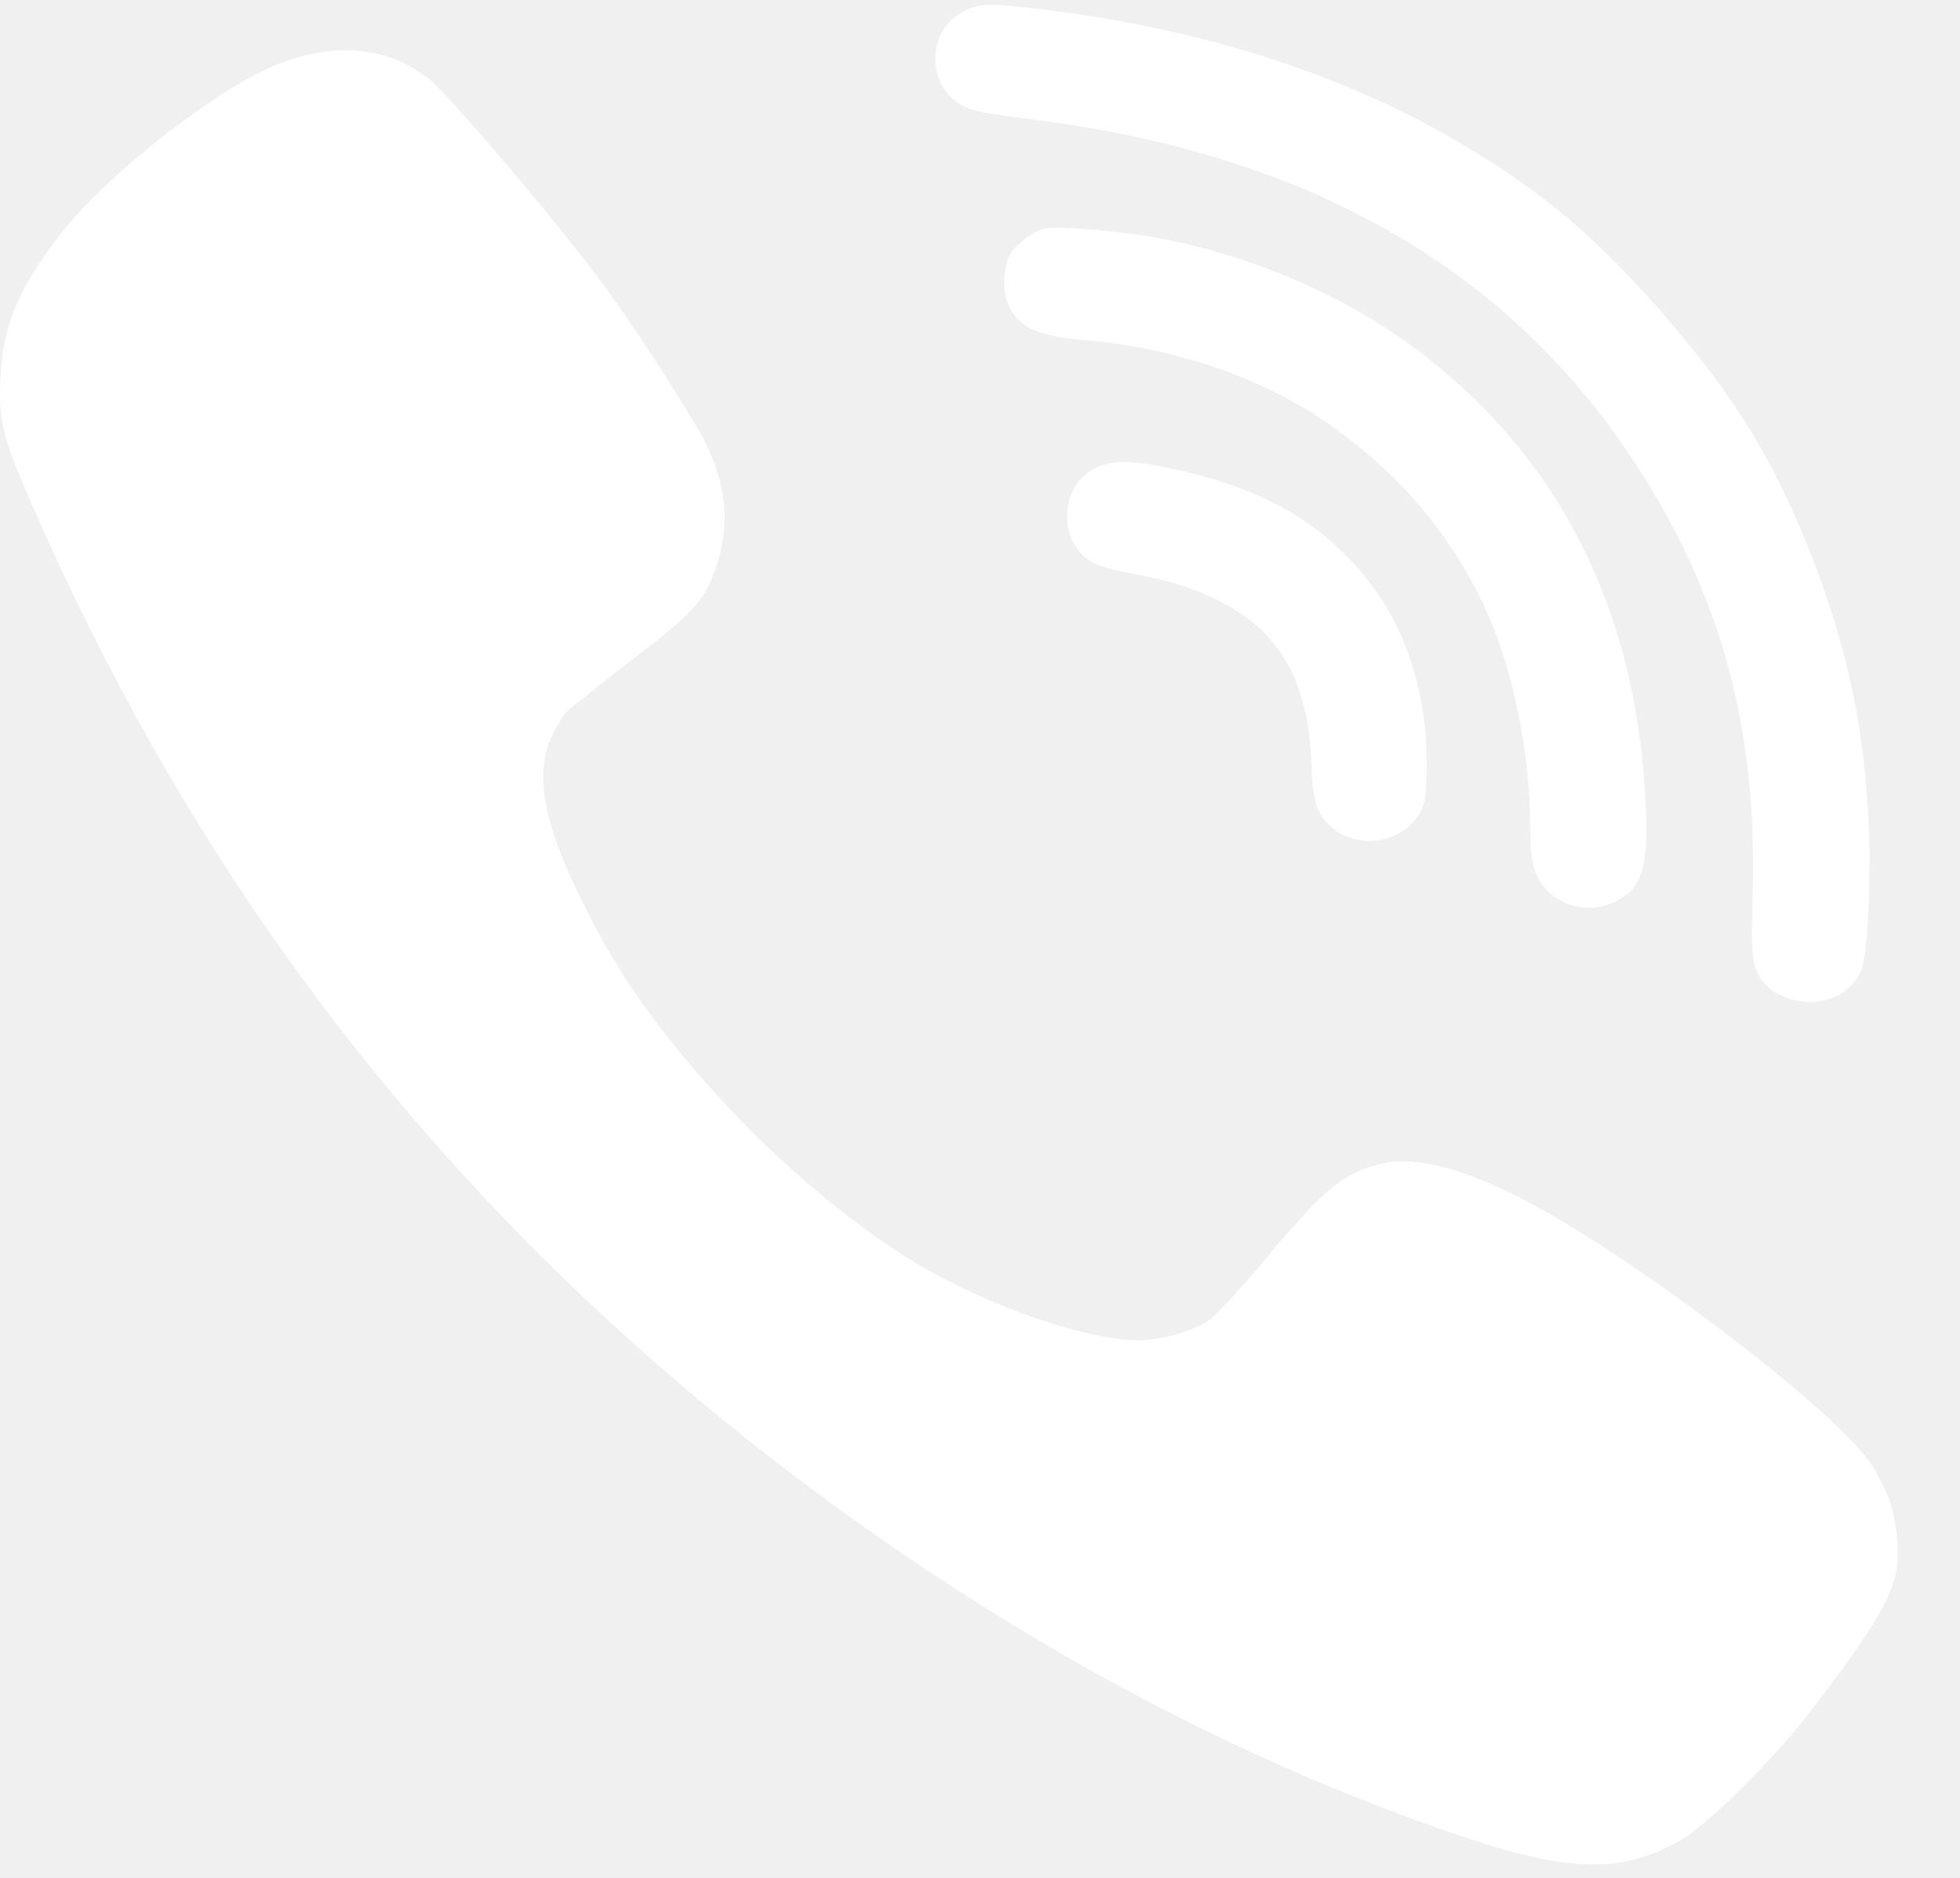
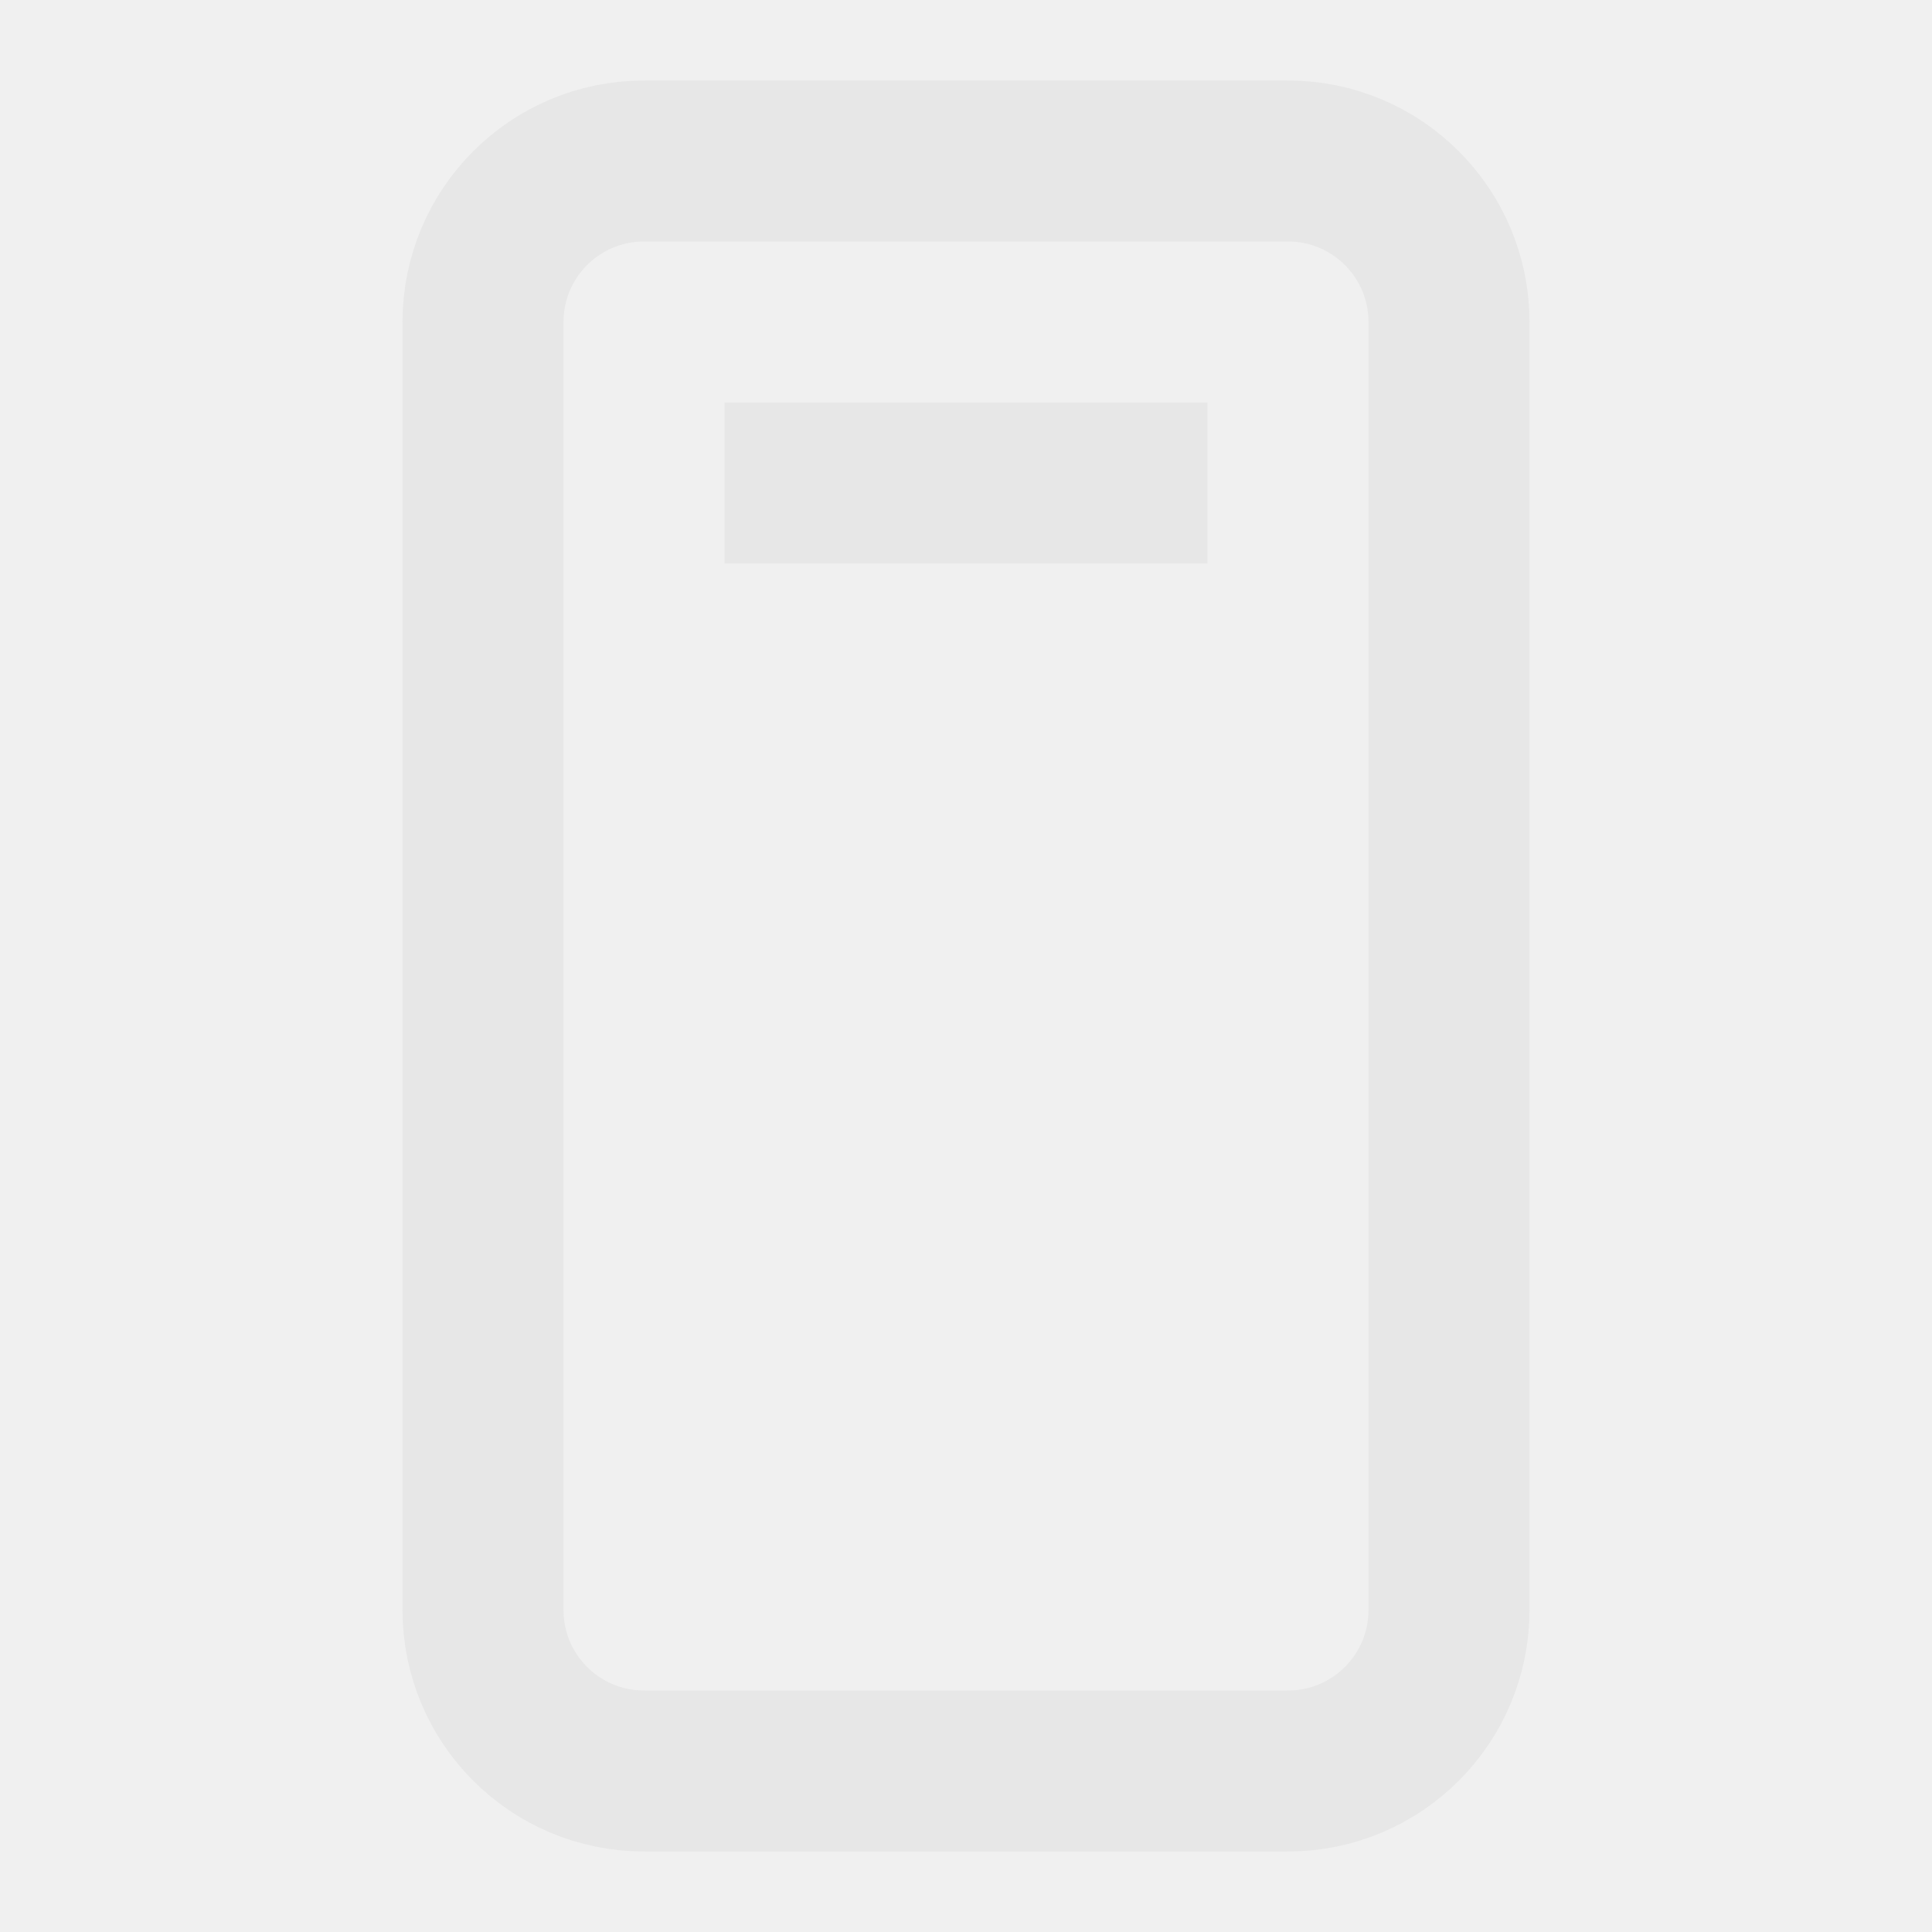
- <svg xmlns="http://www.w3.org/2000/svg" width="24" height="23" viewBox="0 0 24 23" fill="none">
-   <path d="M17.445 8.866C17.352 8.132 17.117 7.556 16.7 7.045C16.159 6.388 15.468 5.994 14.444 5.761C13.777 5.605 13.508 5.623 13.266 5.835C13.042 6.033 12.998 6.431 13.169 6.689C13.29 6.876 13.43 6.943 13.817 7.016C14.333 7.108 14.69 7.226 15.014 7.405C15.703 7.787 16.023 8.385 16.058 9.354C16.074 9.808 16.115 9.948 16.28 10.11C16.586 10.404 17.131 10.347 17.362 9.994C17.447 9.861 17.46 9.803 17.469 9.494C17.475 9.303 17.466 9.019 17.445 8.866Z" fill="white" />
-   <path d="M20.142 9.694C20.006 7.445 19.091 5.636 17.454 4.363C16.532 3.648 15.417 3.156 14.195 2.917C13.747 2.831 12.923 2.762 12.782 2.801C12.648 2.838 12.46 2.977 12.376 3.103C12.287 3.239 12.267 3.543 12.342 3.719C12.465 4.013 12.693 4.117 13.331 4.171C14.315 4.254 15.329 4.586 16.096 5.078C16.971 5.638 17.667 6.404 18.117 7.304C18.506 8.078 18.745 9.193 18.738 10.191C18.736 10.552 18.794 10.756 18.945 10.905C19.173 11.134 19.505 11.184 19.798 11.032C20.123 10.868 20.199 10.579 20.142 9.694Z" fill="white" />
-   <path d="M23.127 18.353C23.081 18.225 22.974 18.026 22.898 17.913C22.418 17.215 19.836 15.273 18.548 14.637C17.812 14.274 17.267 14.153 16.863 14.267C16.428 14.384 16.199 14.579 15.471 15.449C15.177 15.798 14.876 16.125 14.796 16.176C14.598 16.308 14.209 16.415 13.934 16.415C13.298 16.411 12.142 16.014 11.254 15.493C10.564 15.089 9.679 14.366 9.001 13.65C8.2 12.809 7.655 12.068 7.224 11.23C6.667 10.155 6.526 9.497 6.759 9.016C6.816 8.895 6.892 8.767 6.927 8.726C6.961 8.69 7.319 8.407 7.716 8.098C8.494 7.504 8.619 7.368 8.764 6.96C8.947 6.443 8.898 5.914 8.616 5.381C8.398 4.978 7.83 4.096 7.418 3.527C6.873 2.778 5.516 1.178 5.245 0.961C4.757 0.579 4.132 0.513 3.442 0.77C2.714 1.042 1.349 2.099 0.765 2.837C0.239 3.505 0.037 3.979 0.007 4.603C-0.02 5.117 0.026 5.33 0.308 5.987C2.515 11.142 5.809 15.258 10.335 18.526C12.699 20.233 15.151 21.533 17.694 22.421C19.177 22.939 19.821 22.965 20.58 22.539C20.9 22.355 21.693 21.573 22.135 21.004C22.867 20.057 23.138 19.62 23.214 19.271C23.268 19.032 23.226 18.618 23.127 18.353Z" fill="white" />
-   <path d="M22.888 10.21C22.839 8.938 22.616 7.895 22.152 6.731C21.693 5.587 21.229 4.841 20.353 3.831C19.524 2.884 18.881 2.343 17.86 1.741C16.436 0.903 14.703 0.348 12.761 0.115C12.099 0.033 11.949 0.039 11.746 0.169C11.352 0.416 11.357 1.032 11.752 1.275C11.883 1.353 11.999 1.381 12.529 1.448C13.342 1.553 13.865 1.652 14.486 1.815C16.919 2.455 18.79 3.762 20.041 5.703C21.088 7.32 21.523 8.938 21.461 11.004C21.439 11.702 21.455 11.825 21.566 11.993C21.779 12.306 22.34 12.368 22.627 12.108C22.806 11.95 22.84 11.831 22.875 11.233C22.892 10.922 22.896 10.461 22.888 10.21Z" fill="white" />
+ <svg xmlns="http://www.w3.org/2000/svg" width="24" height="24" viewBox="0 0 24 24" fill="none">
+   <rect x="18" y="2" width="20" height="12" rx="2" transform="rotate(90 18 2)" stroke="#E7E7E7" stroke-width="2" />
+   <line x1="9" y1="6" x2="15" y2="6" stroke="#E7E7E7" stroke-width="2" />
</svg>
